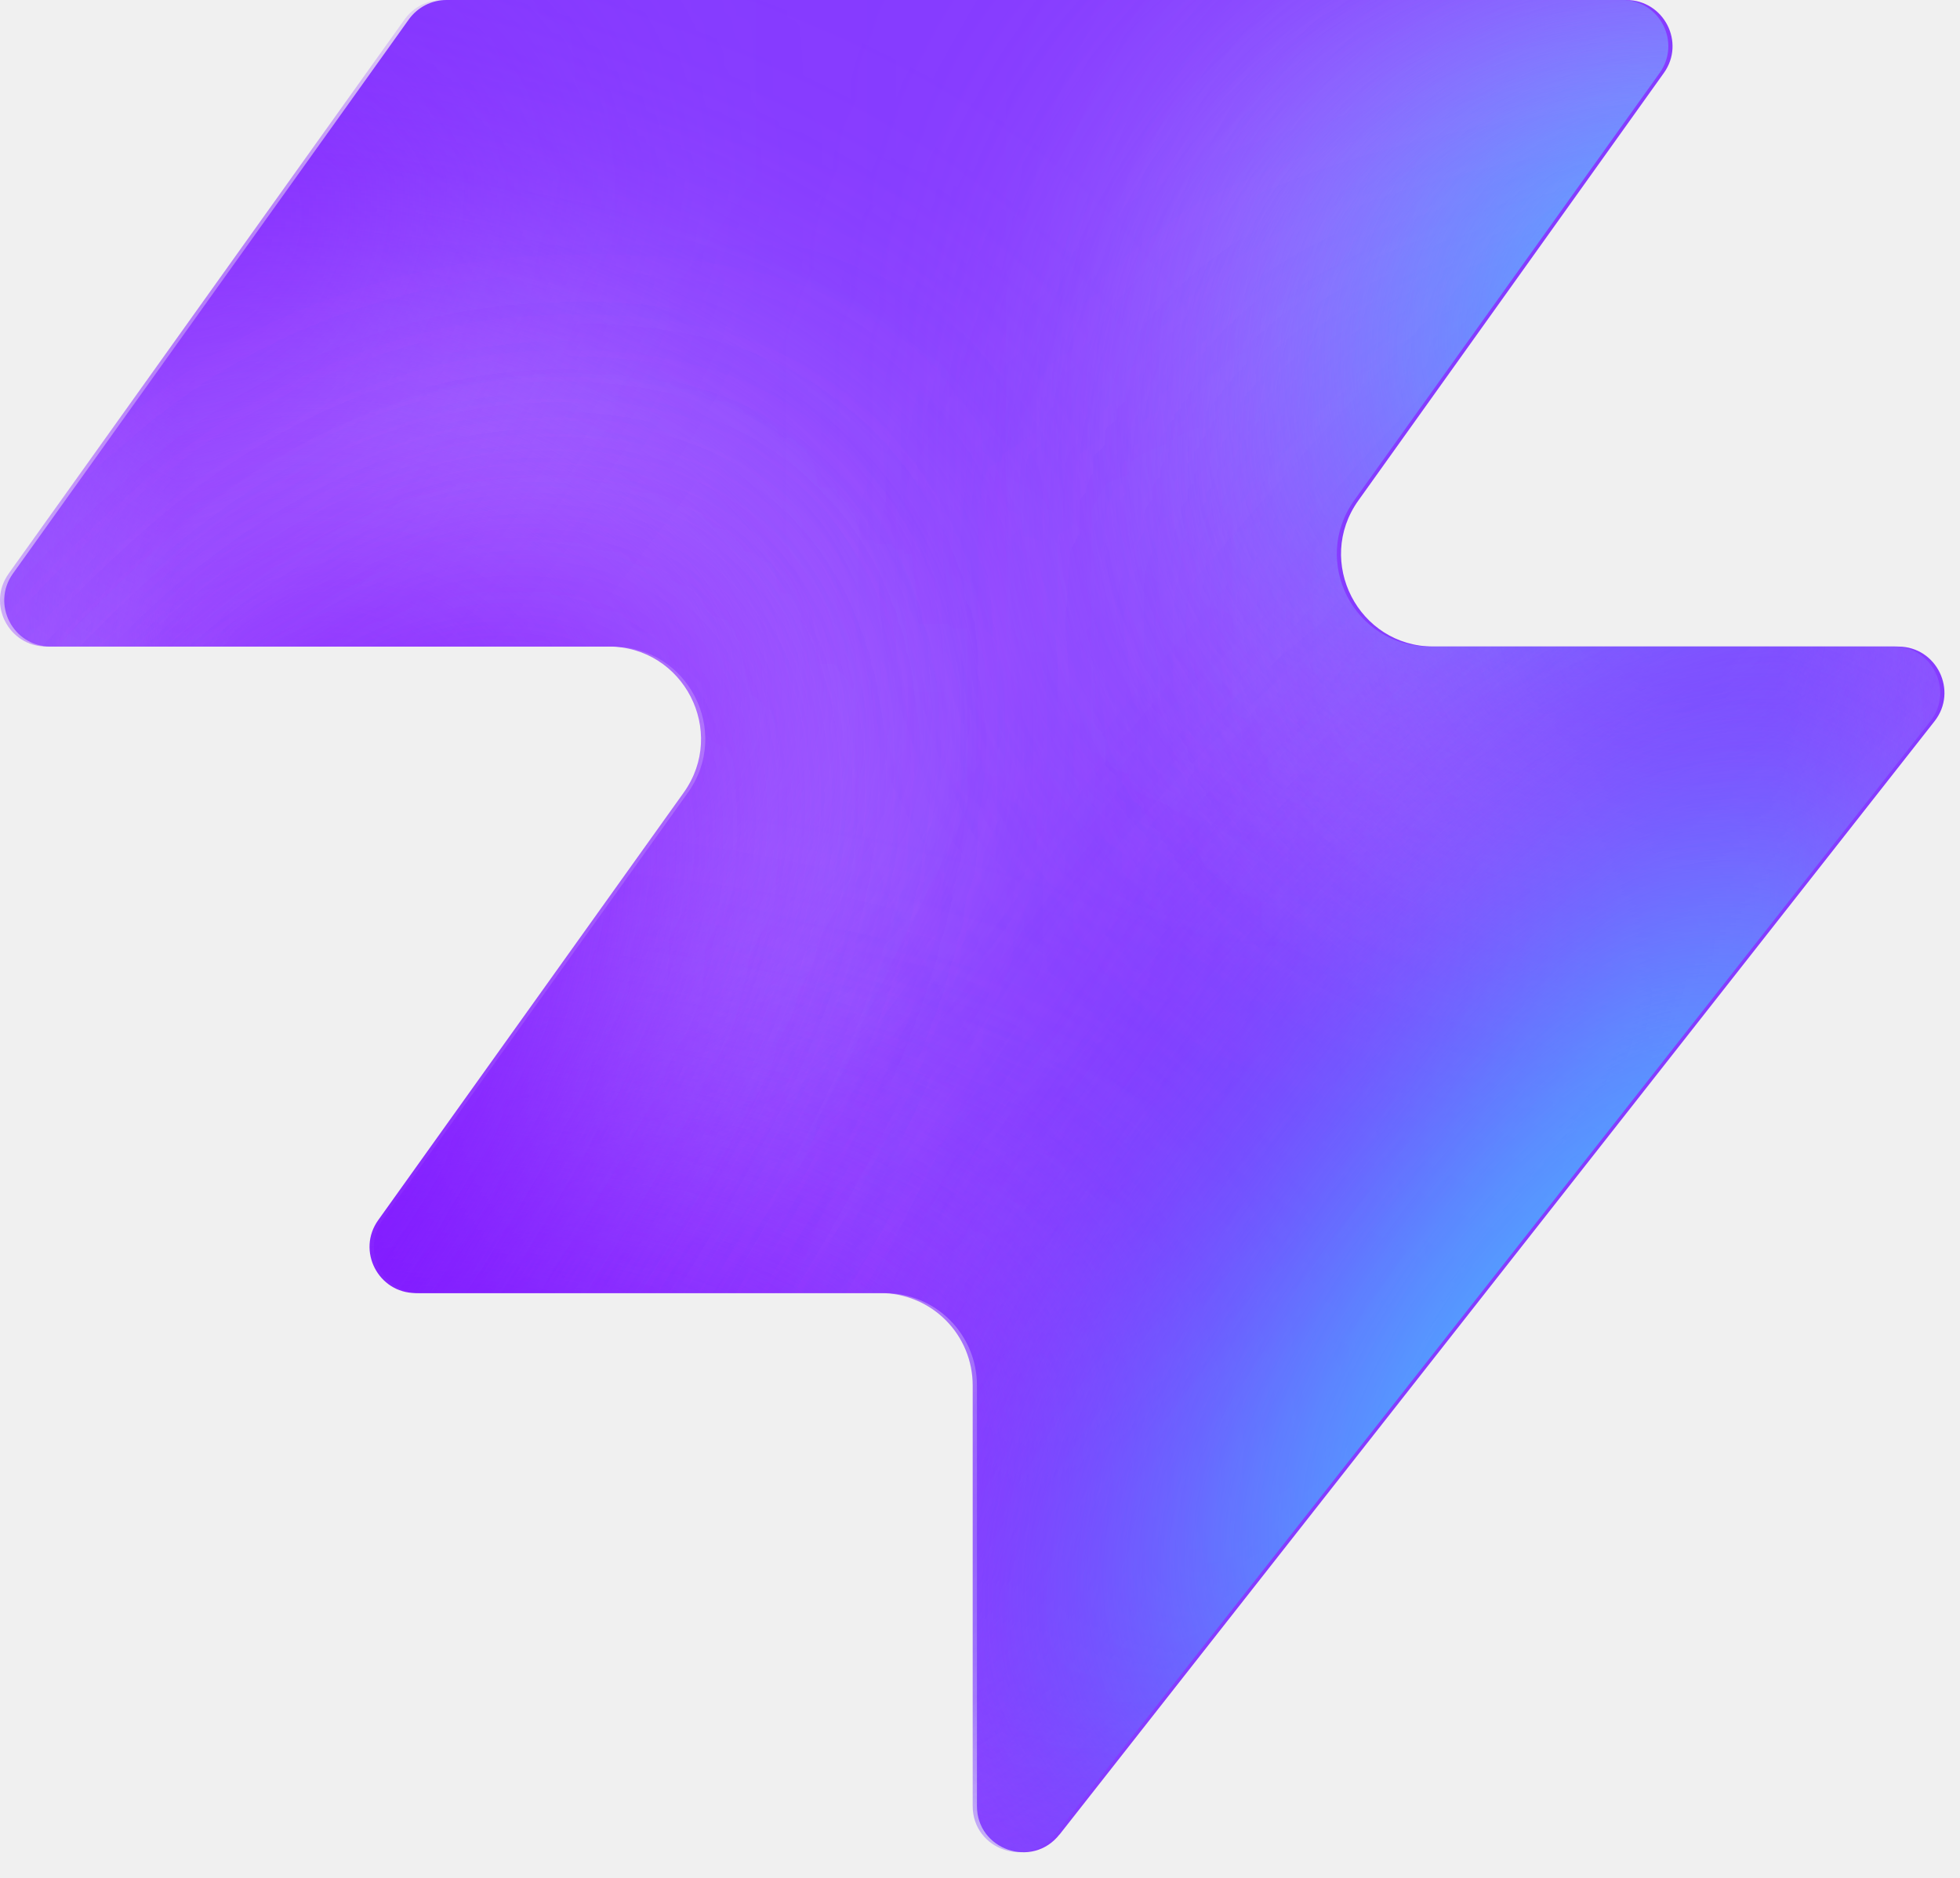
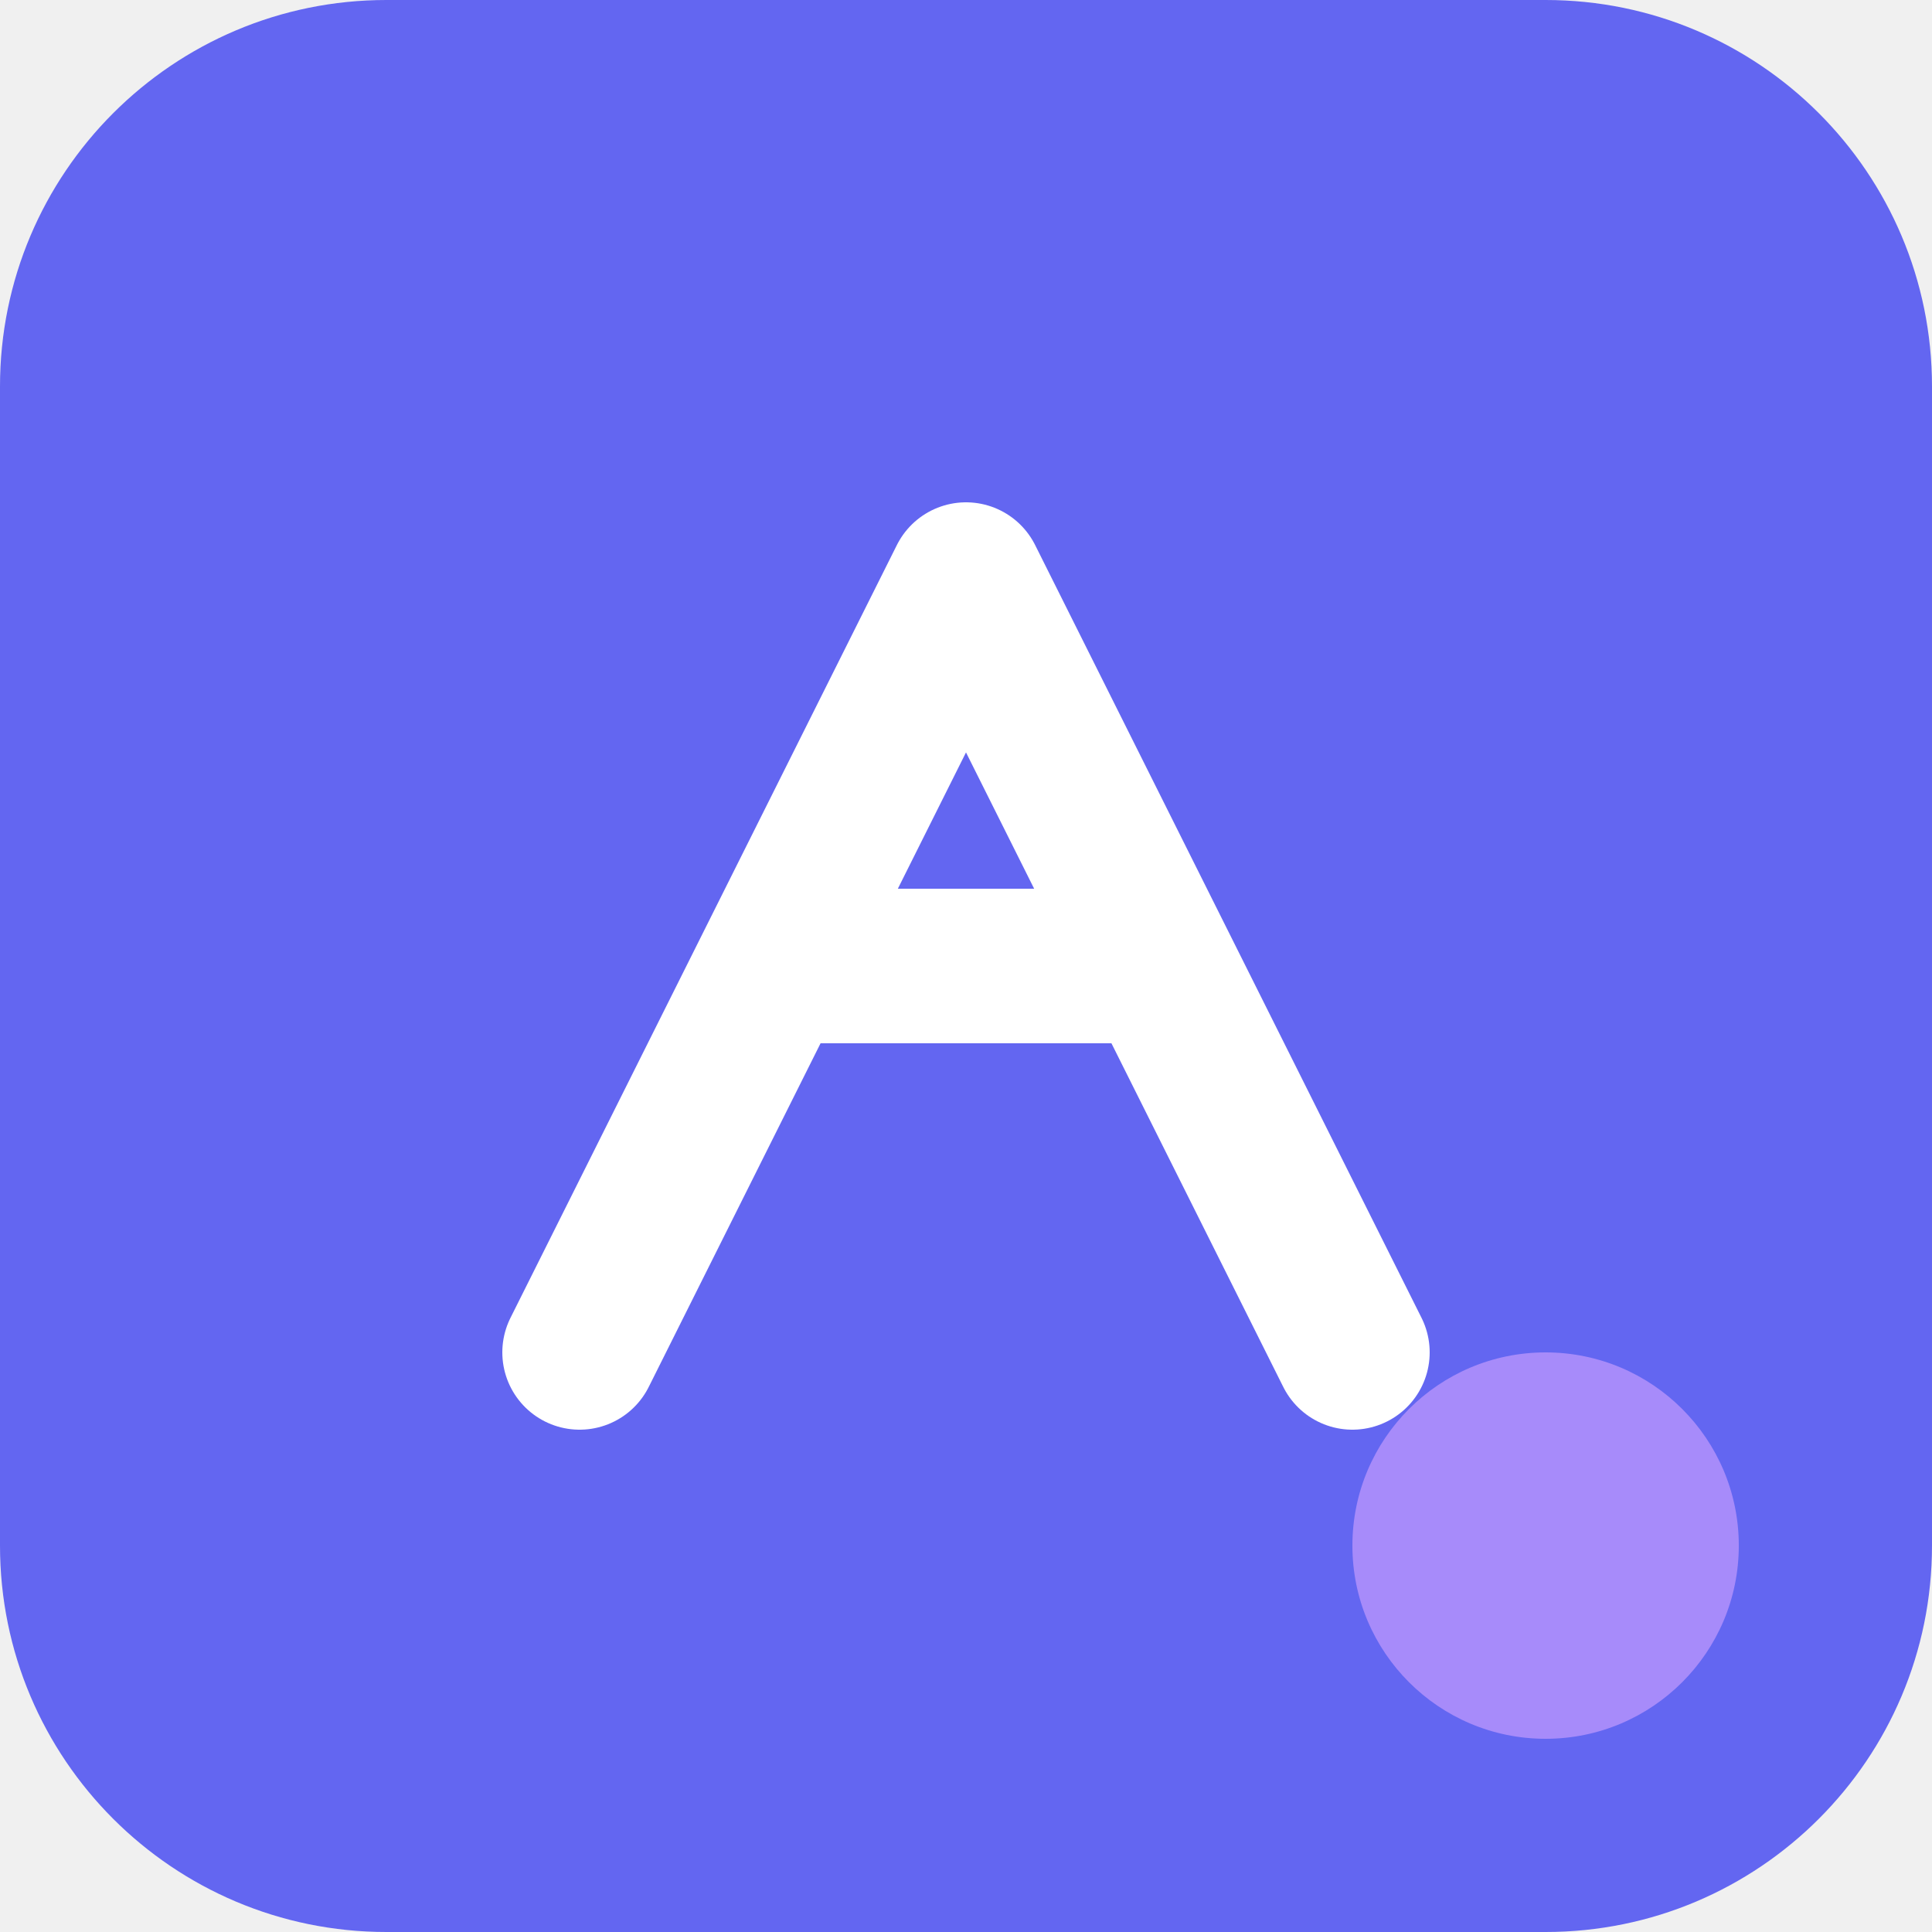
- <svg xmlns="http://www.w3.org/2000/svg" width="48" height="46" fill="none" viewBox="0 0 48 46">
-   <path fill="#863bff" d="M25.946 44.938c-.664.845-2.021.375-2.021-.698V33.937a2.26 2.26 0 0 0-2.262-2.262H10.287c-.92 0-1.456-1.04-.92-1.788l7.48-10.471c1.07-1.497 0-3.578-1.842-3.578H1.237c-.92 0-1.456-1.04-.92-1.788L10.013.474c.214-.297.556-.474.92-.474h28.894c.92 0 1.456 1.04.92 1.788l-7.48 10.471c-1.07 1.498 0 3.579 1.842 3.579h11.377c.943 0 1.473 1.088.89 1.83L25.947 44.94z" style="fill:#863bff;fill:color(display-p3 .525 .23 1);fill-opacity:1" />
-   <mask id="a" width="48" height="46" x="0" y="0" maskUnits="userSpaceOnUse" style="mask-type:alpha">
-     <path fill="#000" d="M25.842 44.938c-.664.844-2.021.375-2.021-.698V33.937a2.26 2.26 0 0 0-2.262-2.262H10.183c-.92 0-1.456-1.04-.92-1.788l7.48-10.471c1.07-1.498 0-3.579-1.842-3.579H1.133c-.92 0-1.456-1.04-.92-1.787L9.91.473c.214-.297.556-.474.92-.474h28.894c.92 0 1.456 1.04.92 1.788l-7.48 10.471c-1.07 1.498 0 3.578 1.842 3.578h11.377c.943 0 1.473 1.088.89 1.832L25.843 44.94z" style="fill:#000;fill-opacity:1" />
-   </mask>
-   <g mask="url(#a)">
-     <g filter="url(#b)">
-       <ellipse cx="5.508" cy="14.704" fill="#ede6ff" rx="5.508" ry="14.704" style="fill:#ede6ff;fill:color(display-p3 .927 .903 1);fill-opacity:1" transform="matrix(.00324 1 1 -.00324 -4.47 31.516)" />
-     </g>
-     <g filter="url(#c)">
-       <ellipse cx="10.399" cy="29.851" fill="#ede6ff" rx="10.399" ry="29.851" style="fill:#ede6ff;fill:color(display-p3 .927 .903 1);fill-opacity:1" transform="matrix(.00324 1 1 -.00324 -39.328 7.883)" />
-     </g>
-     <g filter="url(#d)">
-       <ellipse cx="5.508" cy="30.487" fill="#7e14ff" rx="5.508" ry="30.487" style="fill:#7e14ff;fill:color(display-p3 .492 .077 1);fill-opacity:1" transform="rotate(89.814 -25.913 -14.639)scale(1 -1)" />
-     </g>
-     <g filter="url(#e)">
-       <ellipse cx="5.508" cy="30.599" fill="#7e14ff" rx="5.508" ry="30.599" style="fill:#7e14ff;fill:color(display-p3 .492 .077 1);fill-opacity:1" transform="rotate(89.814 -32.644 -3.334)scale(1 -1)" />
-     </g>
-     <g filter="url(#f)">
-       <ellipse cx="5.508" cy="30.599" fill="#7e14ff" rx="5.508" ry="30.599" style="fill:#7e14ff;fill:color(display-p3 .492 .077 1);fill-opacity:1" transform="matrix(.00324 1 1 -.00324 -34.34 30.47)" />
-     </g>
-     <g filter="url(#g)">
-       <ellipse cx="14.072" cy="22.078" fill="#ede6ff" rx="14.072" ry="22.078" style="fill:#ede6ff;fill:color(display-p3 .927 .903 1);fill-opacity:1" transform="rotate(93.35 24.506 48.493)scale(-1 1)" />
-     </g>
-     <g filter="url(#h)">
-       <ellipse cx="3.47" cy="21.501" fill="#7e14ff" rx="3.47" ry="21.501" style="fill:#7e14ff;fill:color(display-p3 .492 .077 1);fill-opacity:1" transform="rotate(89.009 28.708 47.59)scale(-1 1)" />
-     </g>
-     <g filter="url(#i)">
-       <ellipse cx="3.47" cy="21.501" fill="#7e14ff" rx="3.47" ry="21.501" style="fill:#7e14ff;fill:color(display-p3 .492 .077 1);fill-opacity:1" transform="rotate(89.009 28.708 47.59)scale(-1 1)" />
-     </g>
-     <g filter="url(#j)">
-       <ellipse cx=".387" cy="8.972" fill="#7e14ff" rx="4.407" ry="29.108" style="fill:#7e14ff;fill:color(display-p3 .492 .077 1);fill-opacity:1" transform="rotate(39.51 .387 8.972)" />
-     </g>
-     <g filter="url(#k)">
-       <ellipse cx="47.523" cy="-6.092" fill="#7e14ff" rx="4.407" ry="29.108" style="fill:#7e14ff;fill:color(display-p3 .492 .077 1);fill-opacity:1" transform="rotate(37.892 47.523 -6.092)" />
-     </g>
-     <g filter="url(#l)">
-       <ellipse cx="41.412" cy="6.333" fill="#47bfff" rx="5.971" ry="9.665" style="fill:#47bfff;fill:color(display-p3 .28 .748 1);fill-opacity:1" transform="rotate(37.892 41.412 6.333)" />
-     </g>
-     <g filter="url(#m)">
-       <ellipse cx="-1.879" cy="38.332" fill="#7e14ff" rx="4.407" ry="29.108" style="fill:#7e14ff;fill:color(display-p3 .492 .077 1);fill-opacity:1" transform="rotate(37.892 -1.88 38.332)" />
-     </g>
-     <g filter="url(#n)">
-       <ellipse cx="-1.879" cy="38.332" fill="#7e14ff" rx="4.407" ry="29.108" style="fill:#7e14ff;fill:color(display-p3 .492 .077 1);fill-opacity:1" transform="rotate(37.892 -1.88 38.332)" />
-     </g>
-     <g filter="url(#o)">
-       <ellipse cx="35.651" cy="29.907" fill="#7e14ff" rx="4.407" ry="29.108" style="fill:#7e14ff;fill:color(display-p3 .492 .077 1);fill-opacity:1" transform="rotate(37.892 35.651 29.907)" />
-     </g>
-     <g filter="url(#p)">
-       <ellipse cx="38.418" cy="32.4" fill="#47bfff" rx="5.971" ry="15.297" style="fill:#47bfff;fill:color(display-p3 .28 .748 1);fill-opacity:1" transform="rotate(37.892 38.418 32.4)" />
-     </g>
-   </g>
-   <defs>
-     <filter id="b" width="60.045" height="41.654" x="-19.77" y="16.149" color-interpolation-filters="sRGB" filterUnits="userSpaceOnUse">
-       <feFlood flood-opacity="0" result="BackgroundImageFix" />
-       <feBlend in="SourceGraphic" in2="BackgroundImageFix" result="shape" />
-       <feGaussianBlur result="effect1_foregroundBlur_2002_17158" stdDeviation="7.659" />
-     </filter>
-     <filter id="c" width="90.34" height="51.437" x="-54.613" y="-7.533" color-interpolation-filters="sRGB" filterUnits="userSpaceOnUse">
-       <feFlood flood-opacity="0" result="BackgroundImageFix" />
-       <feBlend in="SourceGraphic" in2="BackgroundImageFix" result="shape" />
-       <feGaussianBlur result="effect1_foregroundBlur_2002_17158" stdDeviation="7.659" />
-     </filter>
-     <filter id="d" width="79.355" height="29.4" x="-49.64" y="2.03" color-interpolation-filters="sRGB" filterUnits="userSpaceOnUse">
-       <feFlood flood-opacity="0" result="BackgroundImageFix" />
-       <feBlend in="SourceGraphic" in2="BackgroundImageFix" result="shape" />
-       <feGaussianBlur result="effect1_foregroundBlur_2002_17158" stdDeviation="4.596" />
-     </filter>
-     <filter id="e" width="79.579" height="29.4" x="-45.045" y="20.029" color-interpolation-filters="sRGB" filterUnits="userSpaceOnUse">
-       <feFlood flood-opacity="0" result="BackgroundImageFix" />
-       <feBlend in="SourceGraphic" in2="BackgroundImageFix" result="shape" />
-       <feGaussianBlur result="effect1_foregroundBlur_2002_17158" stdDeviation="4.596" />
-     </filter>
-     <filter id="f" width="79.579" height="29.4" x="-43.513" y="21.178" color-interpolation-filters="sRGB" filterUnits="userSpaceOnUse">
-       <feFlood flood-opacity="0" result="BackgroundImageFix" />
-       <feBlend in="SourceGraphic" in2="BackgroundImageFix" result="shape" />
-       <feGaussianBlur result="effect1_foregroundBlur_2002_17158" stdDeviation="4.596" />
-     </filter>
-     <filter id="g" width="74.749" height="58.852" x="15.756" y="-17.901" color-interpolation-filters="sRGB" filterUnits="userSpaceOnUse">
-       <feFlood flood-opacity="0" result="BackgroundImageFix" />
-       <feBlend in="SourceGraphic" in2="BackgroundImageFix" result="shape" />
-       <feGaussianBlur result="effect1_foregroundBlur_2002_17158" stdDeviation="7.659" />
-     </filter>
-     <filter id="h" width="61.377" height="25.362" x="23.548" y="2.284" color-interpolation-filters="sRGB" filterUnits="userSpaceOnUse">
-       <feFlood flood-opacity="0" result="BackgroundImageFix" />
-       <feBlend in="SourceGraphic" in2="BackgroundImageFix" result="shape" />
-       <feGaussianBlur result="effect1_foregroundBlur_2002_17158" stdDeviation="4.596" />
-     </filter>
-     <filter id="i" width="61.377" height="25.362" x="23.548" y="2.284" color-interpolation-filters="sRGB" filterUnits="userSpaceOnUse">
-       <feFlood flood-opacity="0" result="BackgroundImageFix" />
-       <feBlend in="SourceGraphic" in2="BackgroundImageFix" result="shape" />
-       <feGaussianBlur result="effect1_foregroundBlur_2002_17158" stdDeviation="4.596" />
-     </filter>
-     <filter id="j" width="56.045" height="63.649" x="-27.636" y="-22.853" color-interpolation-filters="sRGB" filterUnits="userSpaceOnUse">
-       <feFlood flood-opacity="0" result="BackgroundImageFix" />
-       <feBlend in="SourceGraphic" in2="BackgroundImageFix" result="shape" />
-       <feGaussianBlur result="effect1_foregroundBlur_2002_17158" stdDeviation="4.596" />
-     </filter>
-     <filter id="k" width="54.814" height="64.646" x="20.116" y="-38.415" color-interpolation-filters="sRGB" filterUnits="userSpaceOnUse">
-       <feFlood flood-opacity="0" result="BackgroundImageFix" />
-       <feBlend in="SourceGraphic" in2="BackgroundImageFix" result="shape" />
-       <feGaussianBlur result="effect1_foregroundBlur_2002_17158" stdDeviation="4.596" />
-     </filter>
-     <filter id="l" width="33.541" height="35.313" x="24.641" y="-11.323" color-interpolation-filters="sRGB" filterUnits="userSpaceOnUse">
-       <feFlood flood-opacity="0" result="BackgroundImageFix" />
-       <feBlend in="SourceGraphic" in2="BackgroundImageFix" result="shape" />
-       <feGaussianBlur result="effect1_foregroundBlur_2002_17158" stdDeviation="4.596" />
-     </filter>
-     <filter id="m" width="54.814" height="64.646" x="-29.286" y="6.009" color-interpolation-filters="sRGB" filterUnits="userSpaceOnUse">
-       <feFlood flood-opacity="0" result="BackgroundImageFix" />
-       <feBlend in="SourceGraphic" in2="BackgroundImageFix" result="shape" />
-       <feGaussianBlur result="effect1_foregroundBlur_2002_17158" stdDeviation="4.596" />
-     </filter>
-     <filter id="n" width="54.814" height="64.646" x="-29.286" y="6.009" color-interpolation-filters="sRGB" filterUnits="userSpaceOnUse">
-       <feFlood flood-opacity="0" result="BackgroundImageFix" />
-       <feBlend in="SourceGraphic" in2="BackgroundImageFix" result="shape" />
-       <feGaussianBlur result="effect1_foregroundBlur_2002_17158" stdDeviation="4.596" />
-     </filter>
-     <filter id="o" width="54.814" height="64.646" x="8.244" y="-2.416" color-interpolation-filters="sRGB" filterUnits="userSpaceOnUse">
-       <feFlood flood-opacity="0" result="BackgroundImageFix" />
-       <feBlend in="SourceGraphic" in2="BackgroundImageFix" result="shape" />
-       <feGaussianBlur result="effect1_foregroundBlur_2002_17158" stdDeviation="4.596" />
-     </filter>
-     <filter id="p" width="39.409" height="43.623" x="18.713" y="10.588" color-interpolation-filters="sRGB" filterUnits="userSpaceOnUse">
-       <feFlood flood-opacity="0" result="BackgroundImageFix" />
-       <feBlend in="SourceGraphic" in2="BackgroundImageFix" result="shape" />
-       <feGaussianBlur result="effect1_foregroundBlur_2002_17158" stdDeviation="4.596" />
-     </filter>
-   </defs>
+ <svg xmlns="http://www.w3.org/2000/svg" viewBox="0 0 100 100">
+   <rect width="100" height="100" rx="20" fill="#6366f1" />
+   <path d="M30 70 L50 30 L70 70 M40 50 L60 50" stroke="white" stroke-width="8" stroke-linecap="round" stroke-linejoin="round" fill="none" />
+   <circle cx="80" cy="80" r="10" fill="#a78bfa" />
</svg>
